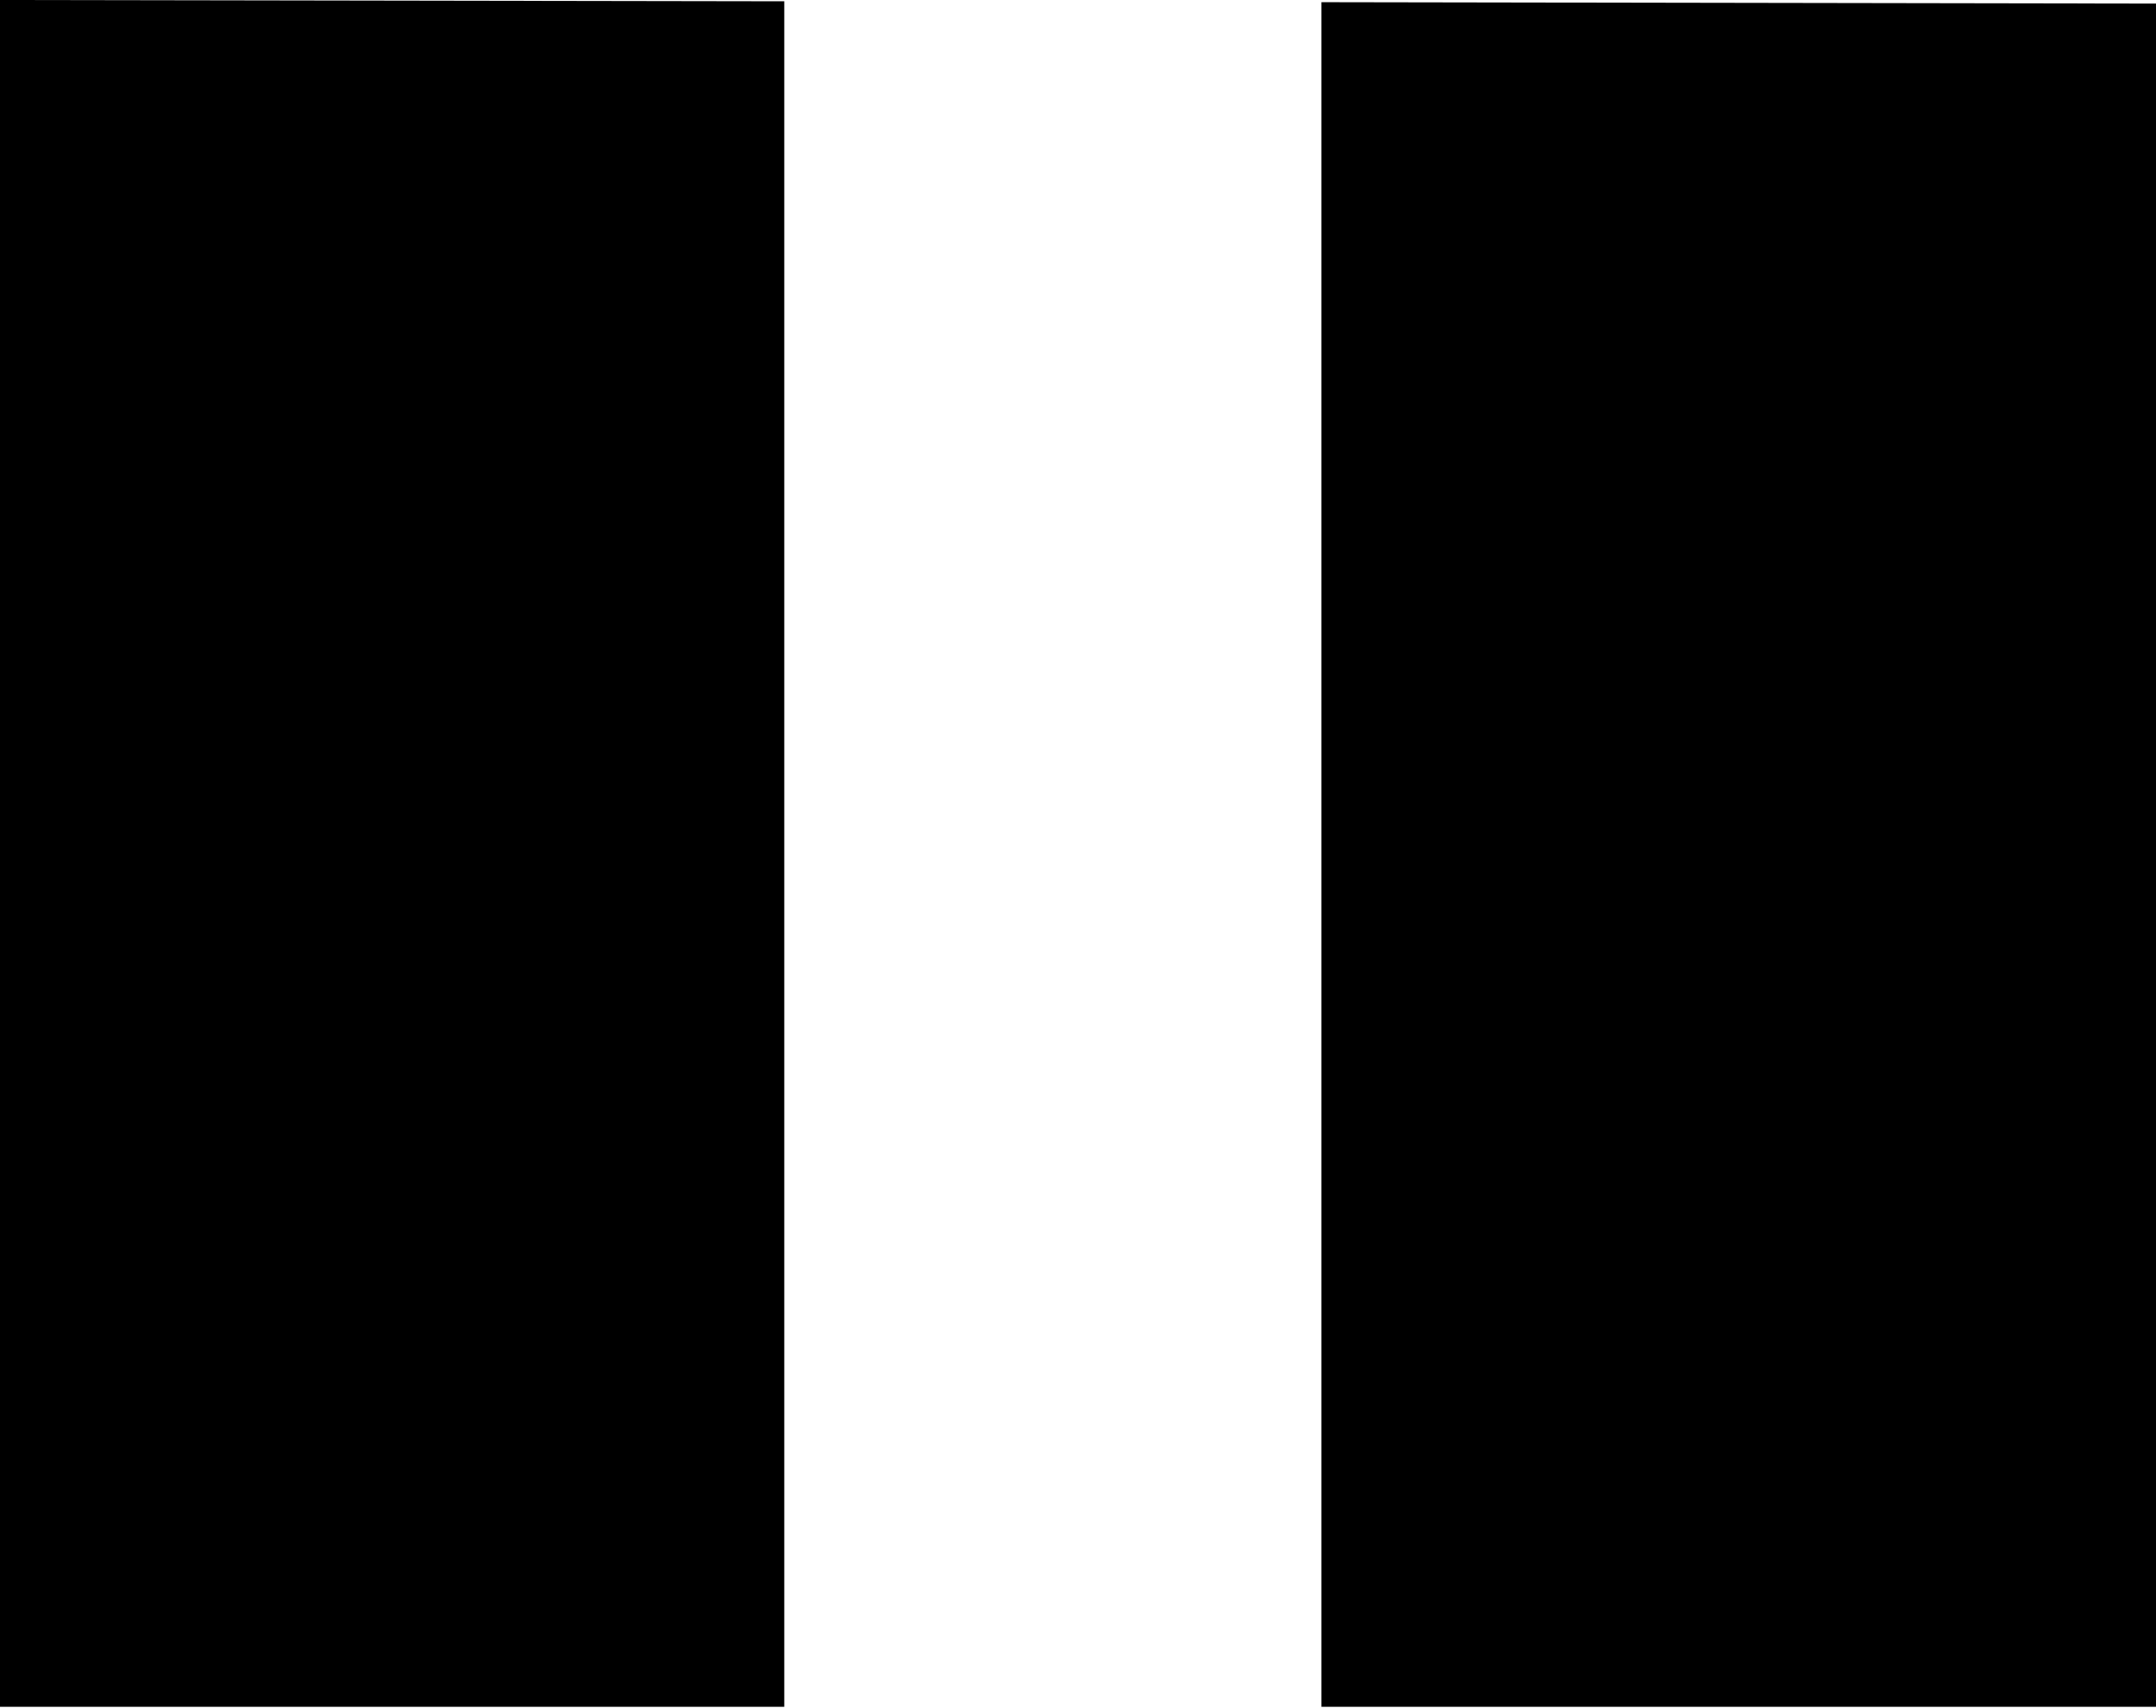
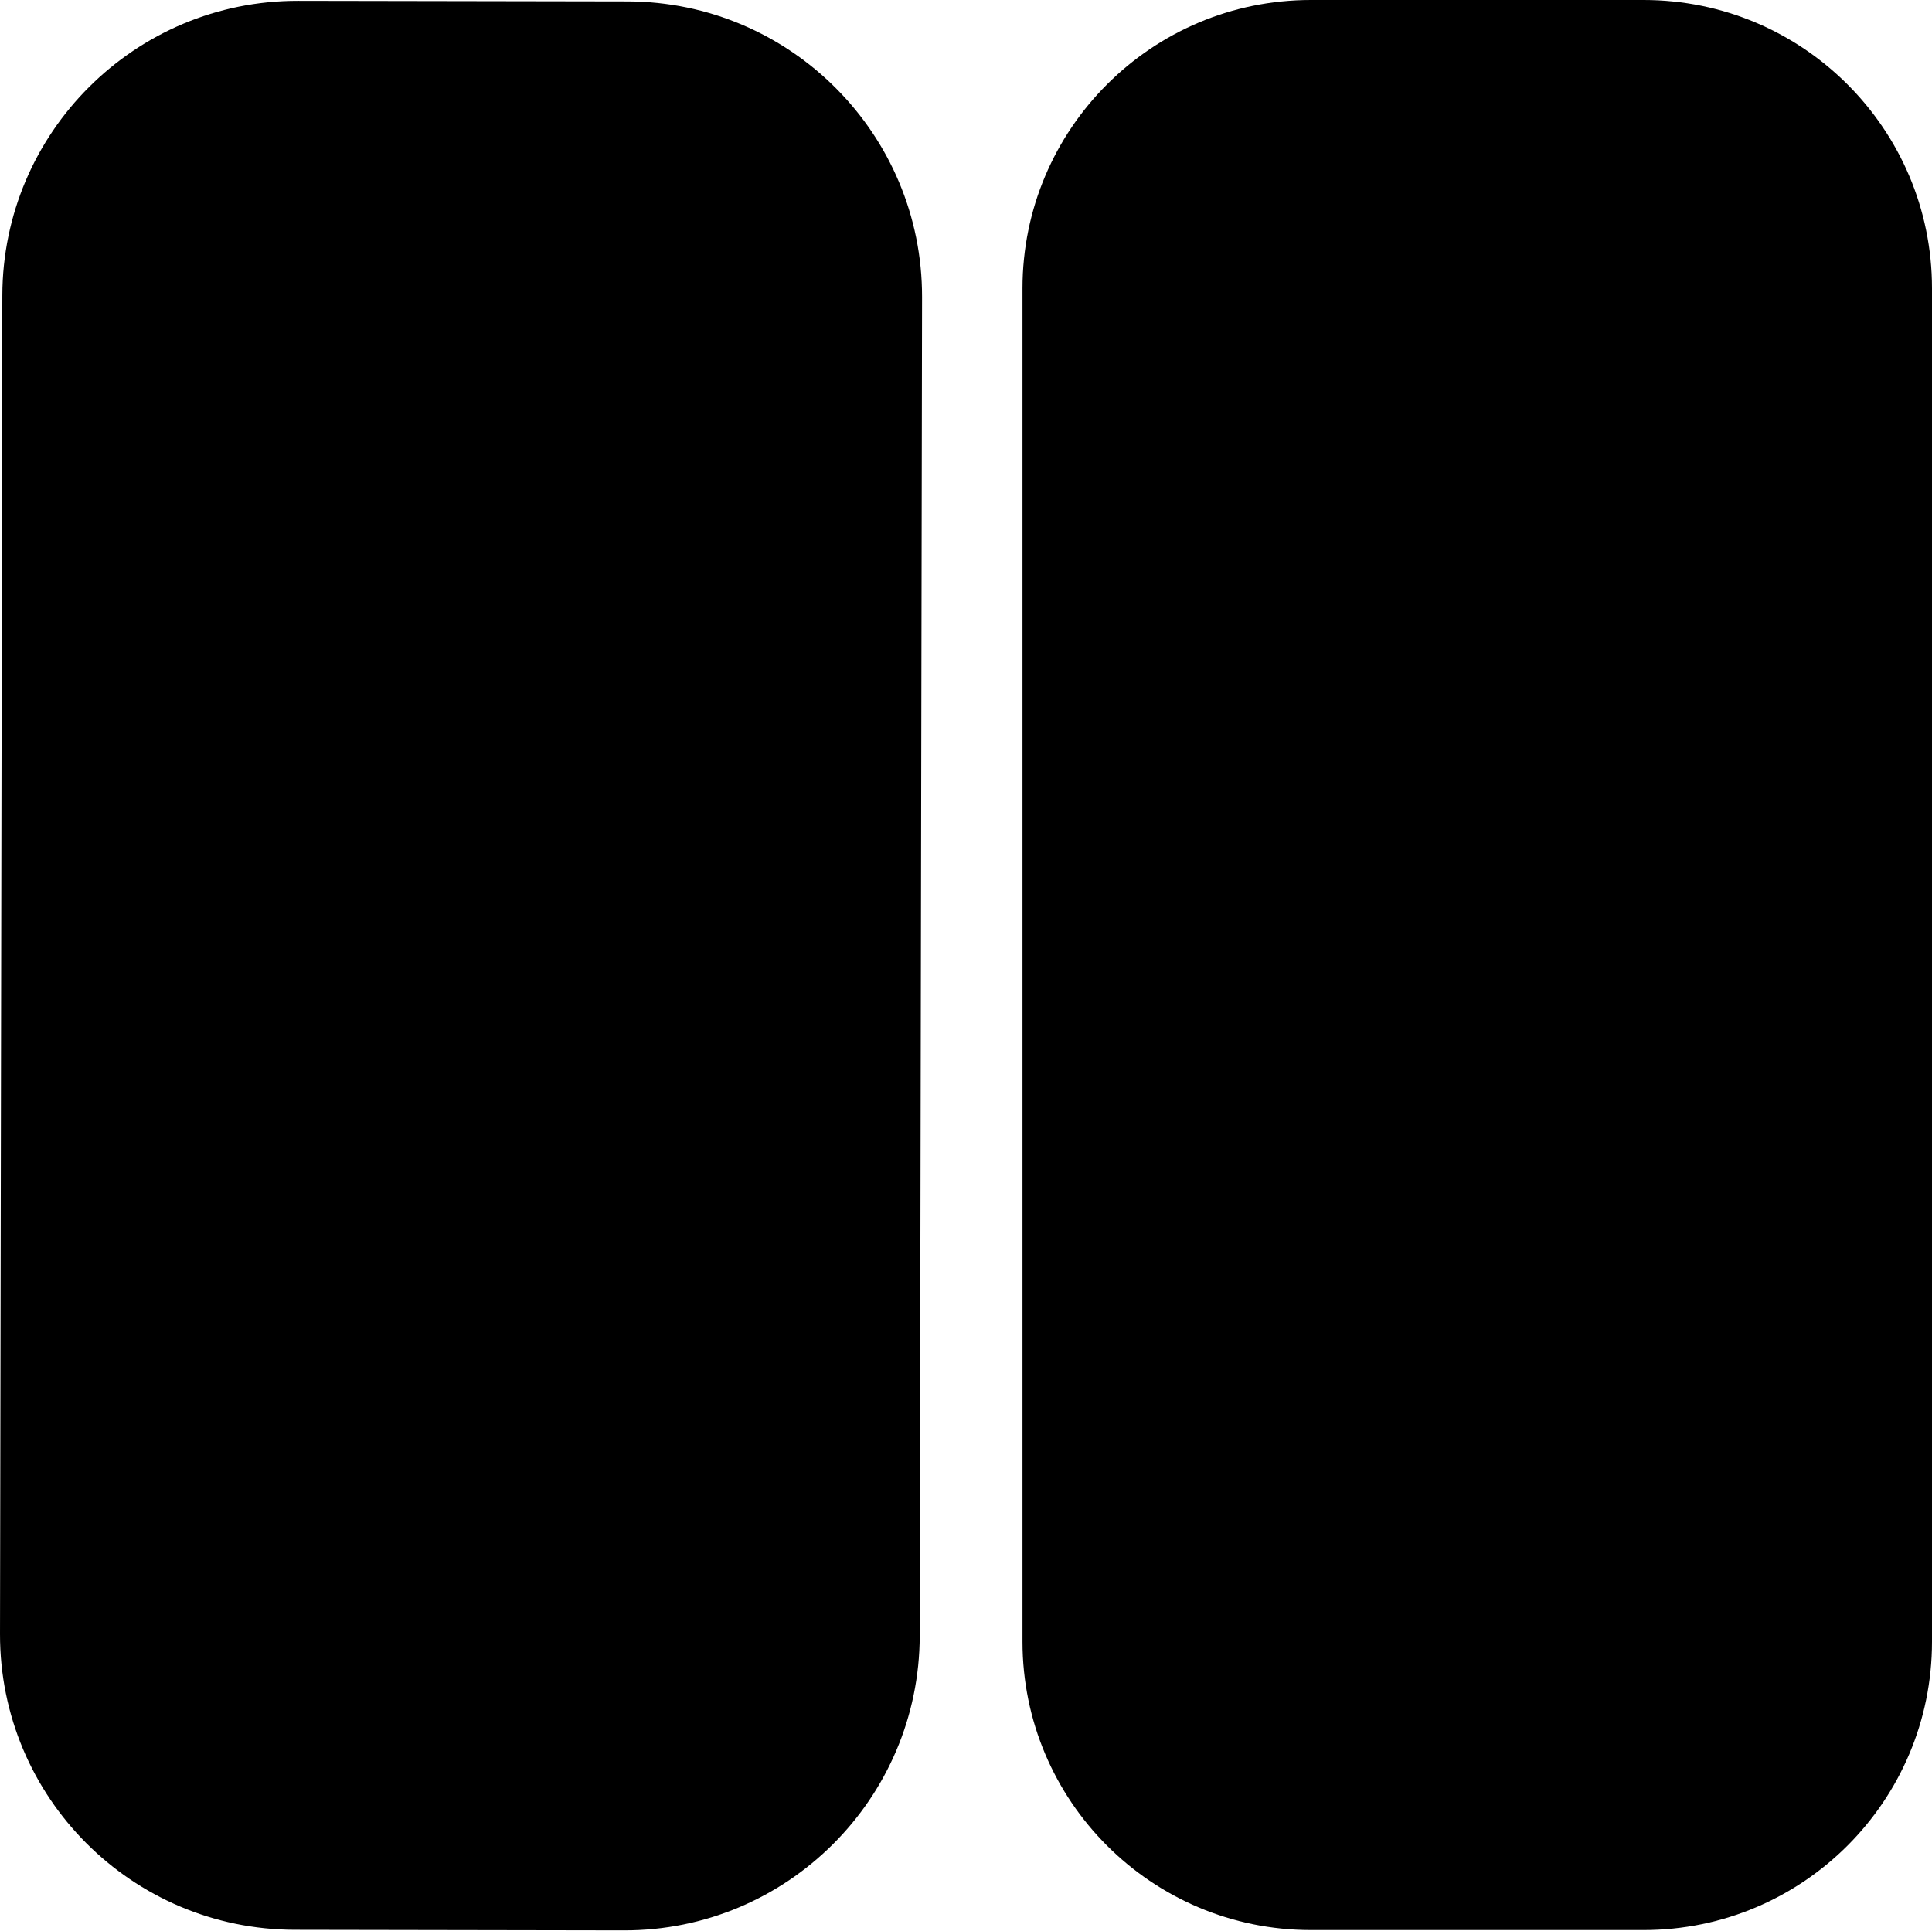
- <svg xmlns="http://www.w3.org/2000/svg" viewBox="0 0 602.04 477">
-   <defs>
-     <style>.a{fill:none;}</style>
-   </defs>
-   <rect class="a" x="219" width="150" height="477" />
-   <polygon points="219 0.36 0 0 0 476.72 219 476.72 219 0.36" />
-   <polygon points="369 0.61 369 476.72 602.04 476.72 602.04 1 369 0.61" />
+ <svg xmlns="http://www.w3.org/2000/svg" viewBox="0 0 422.21 421.9">
+   <rect x="990.4" y="418.6" width="421.59" height="200.99" rx="64.52" transform="translate(-420.44 1411.33) rotate(-89.9)" />
+   <rect x="223.45" width="198.76" height="421.83" rx="63.03" />
</svg>
